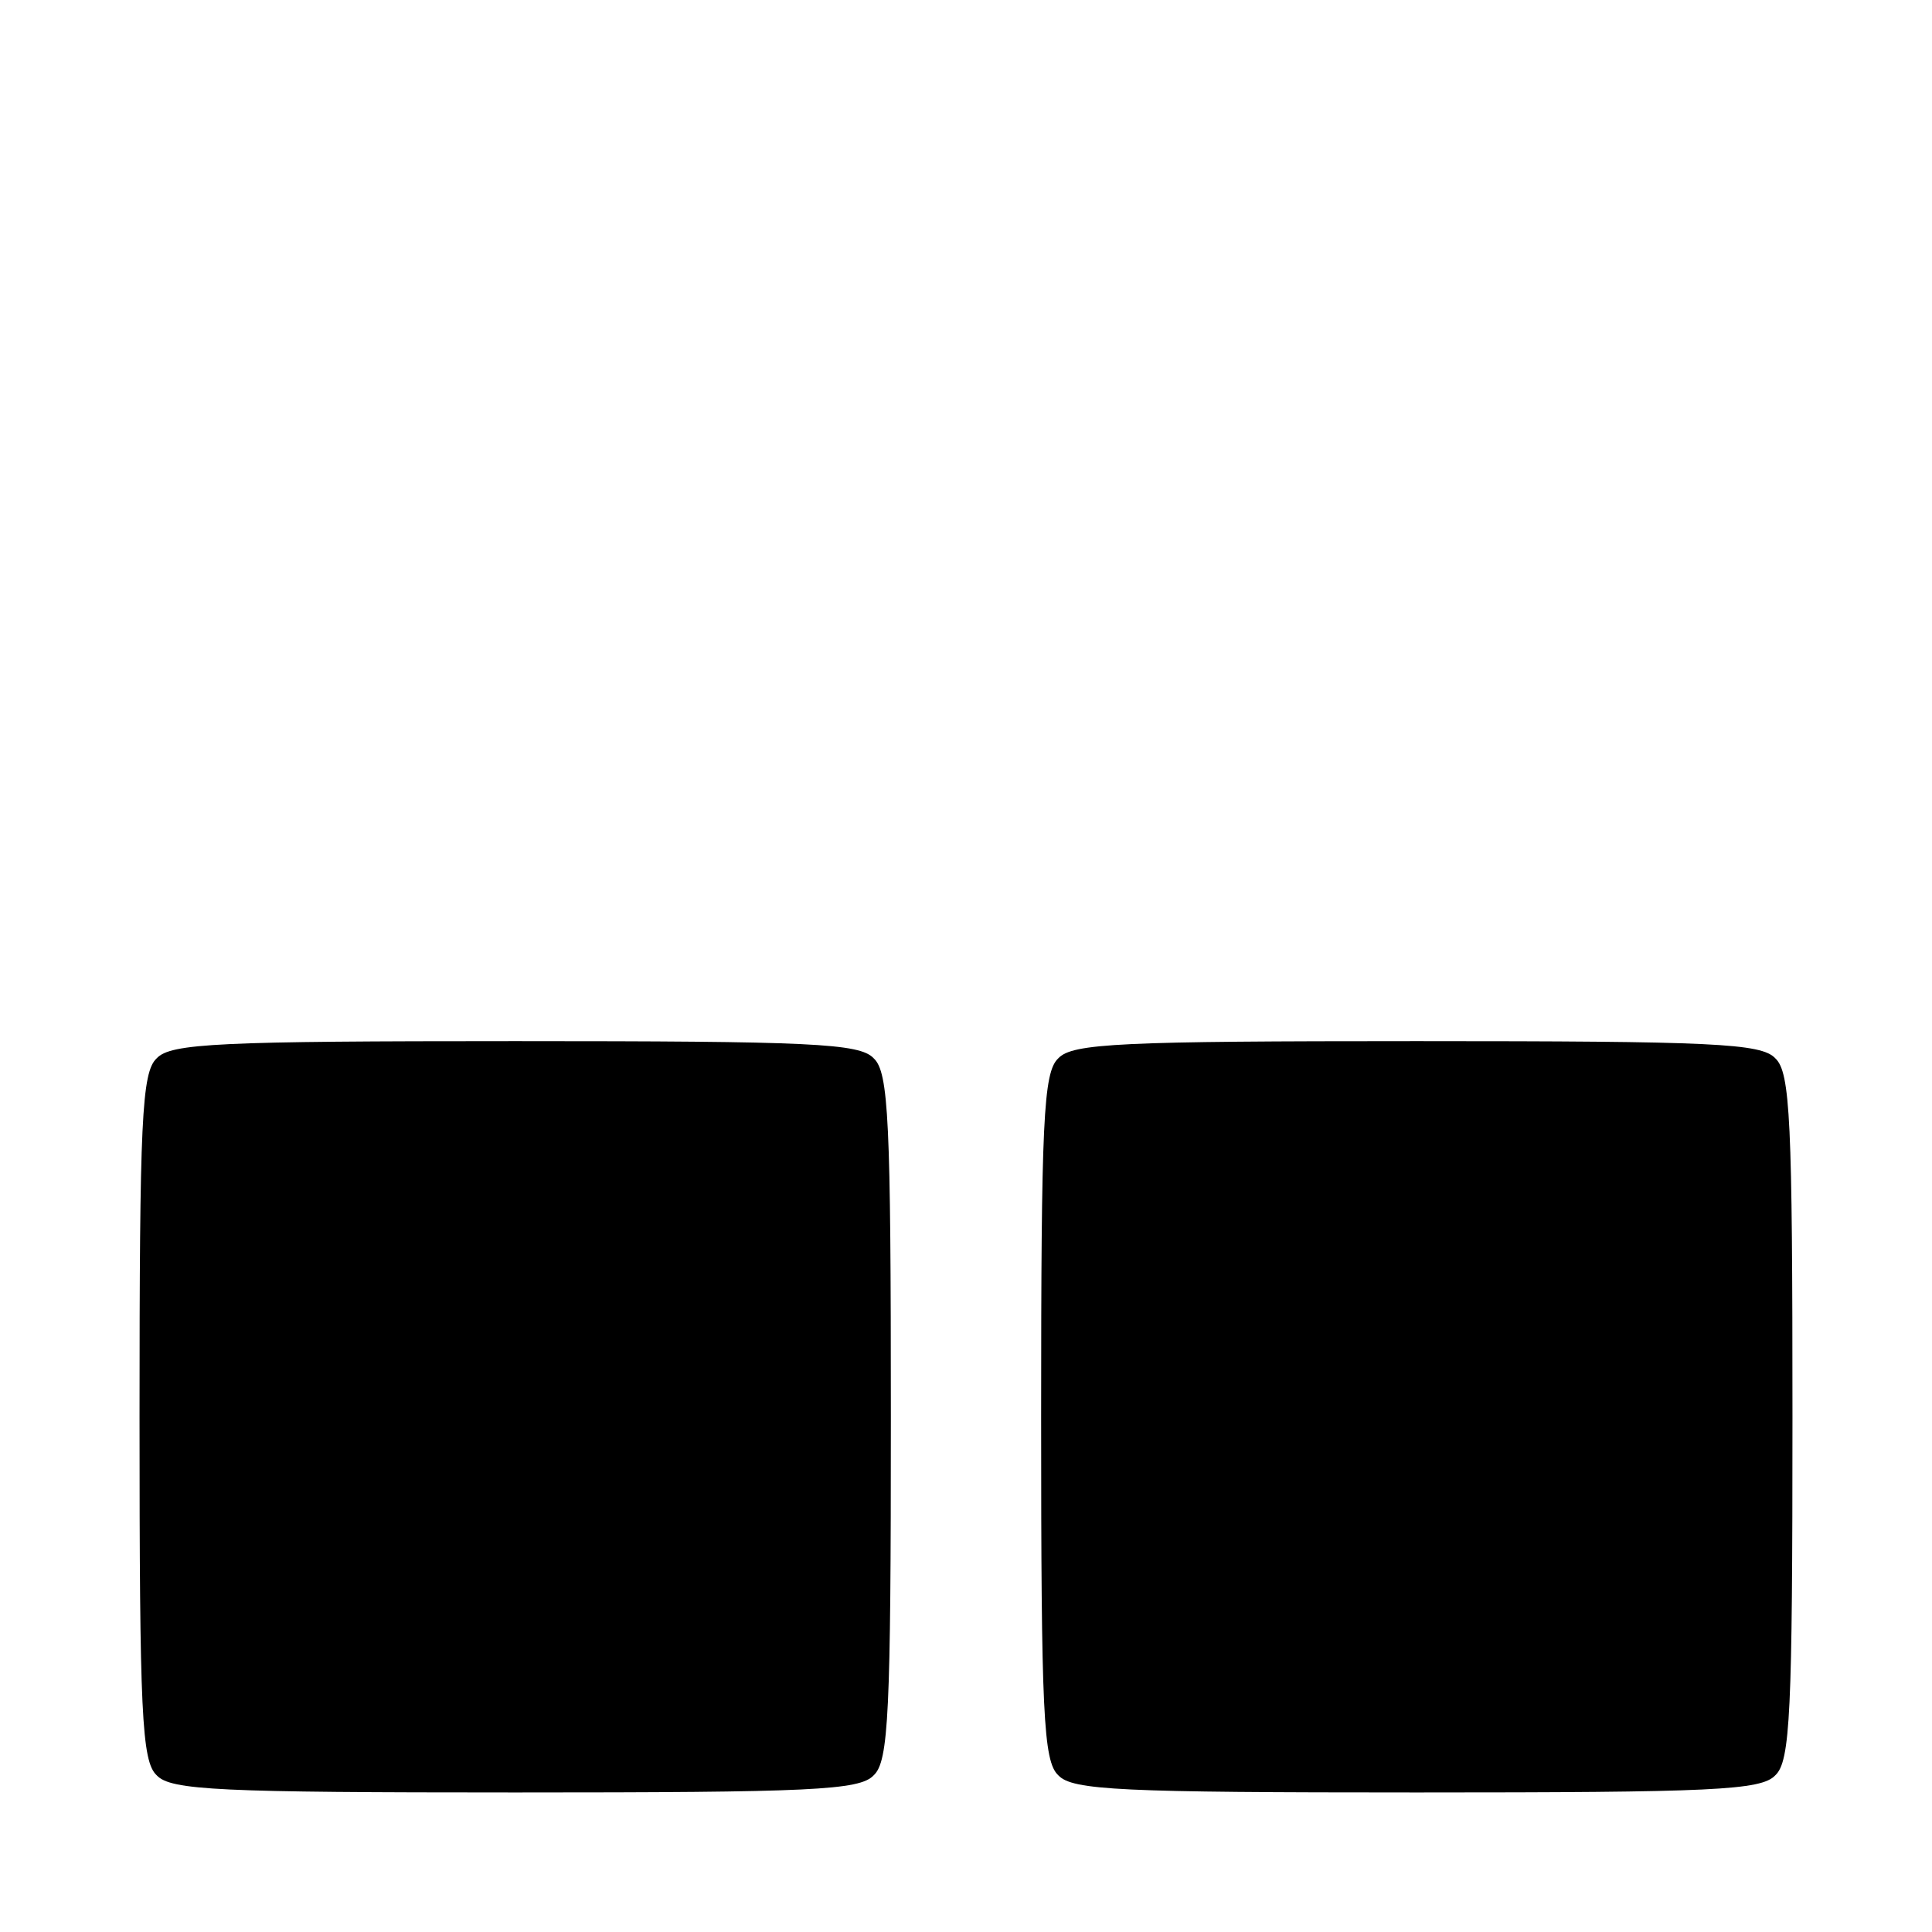
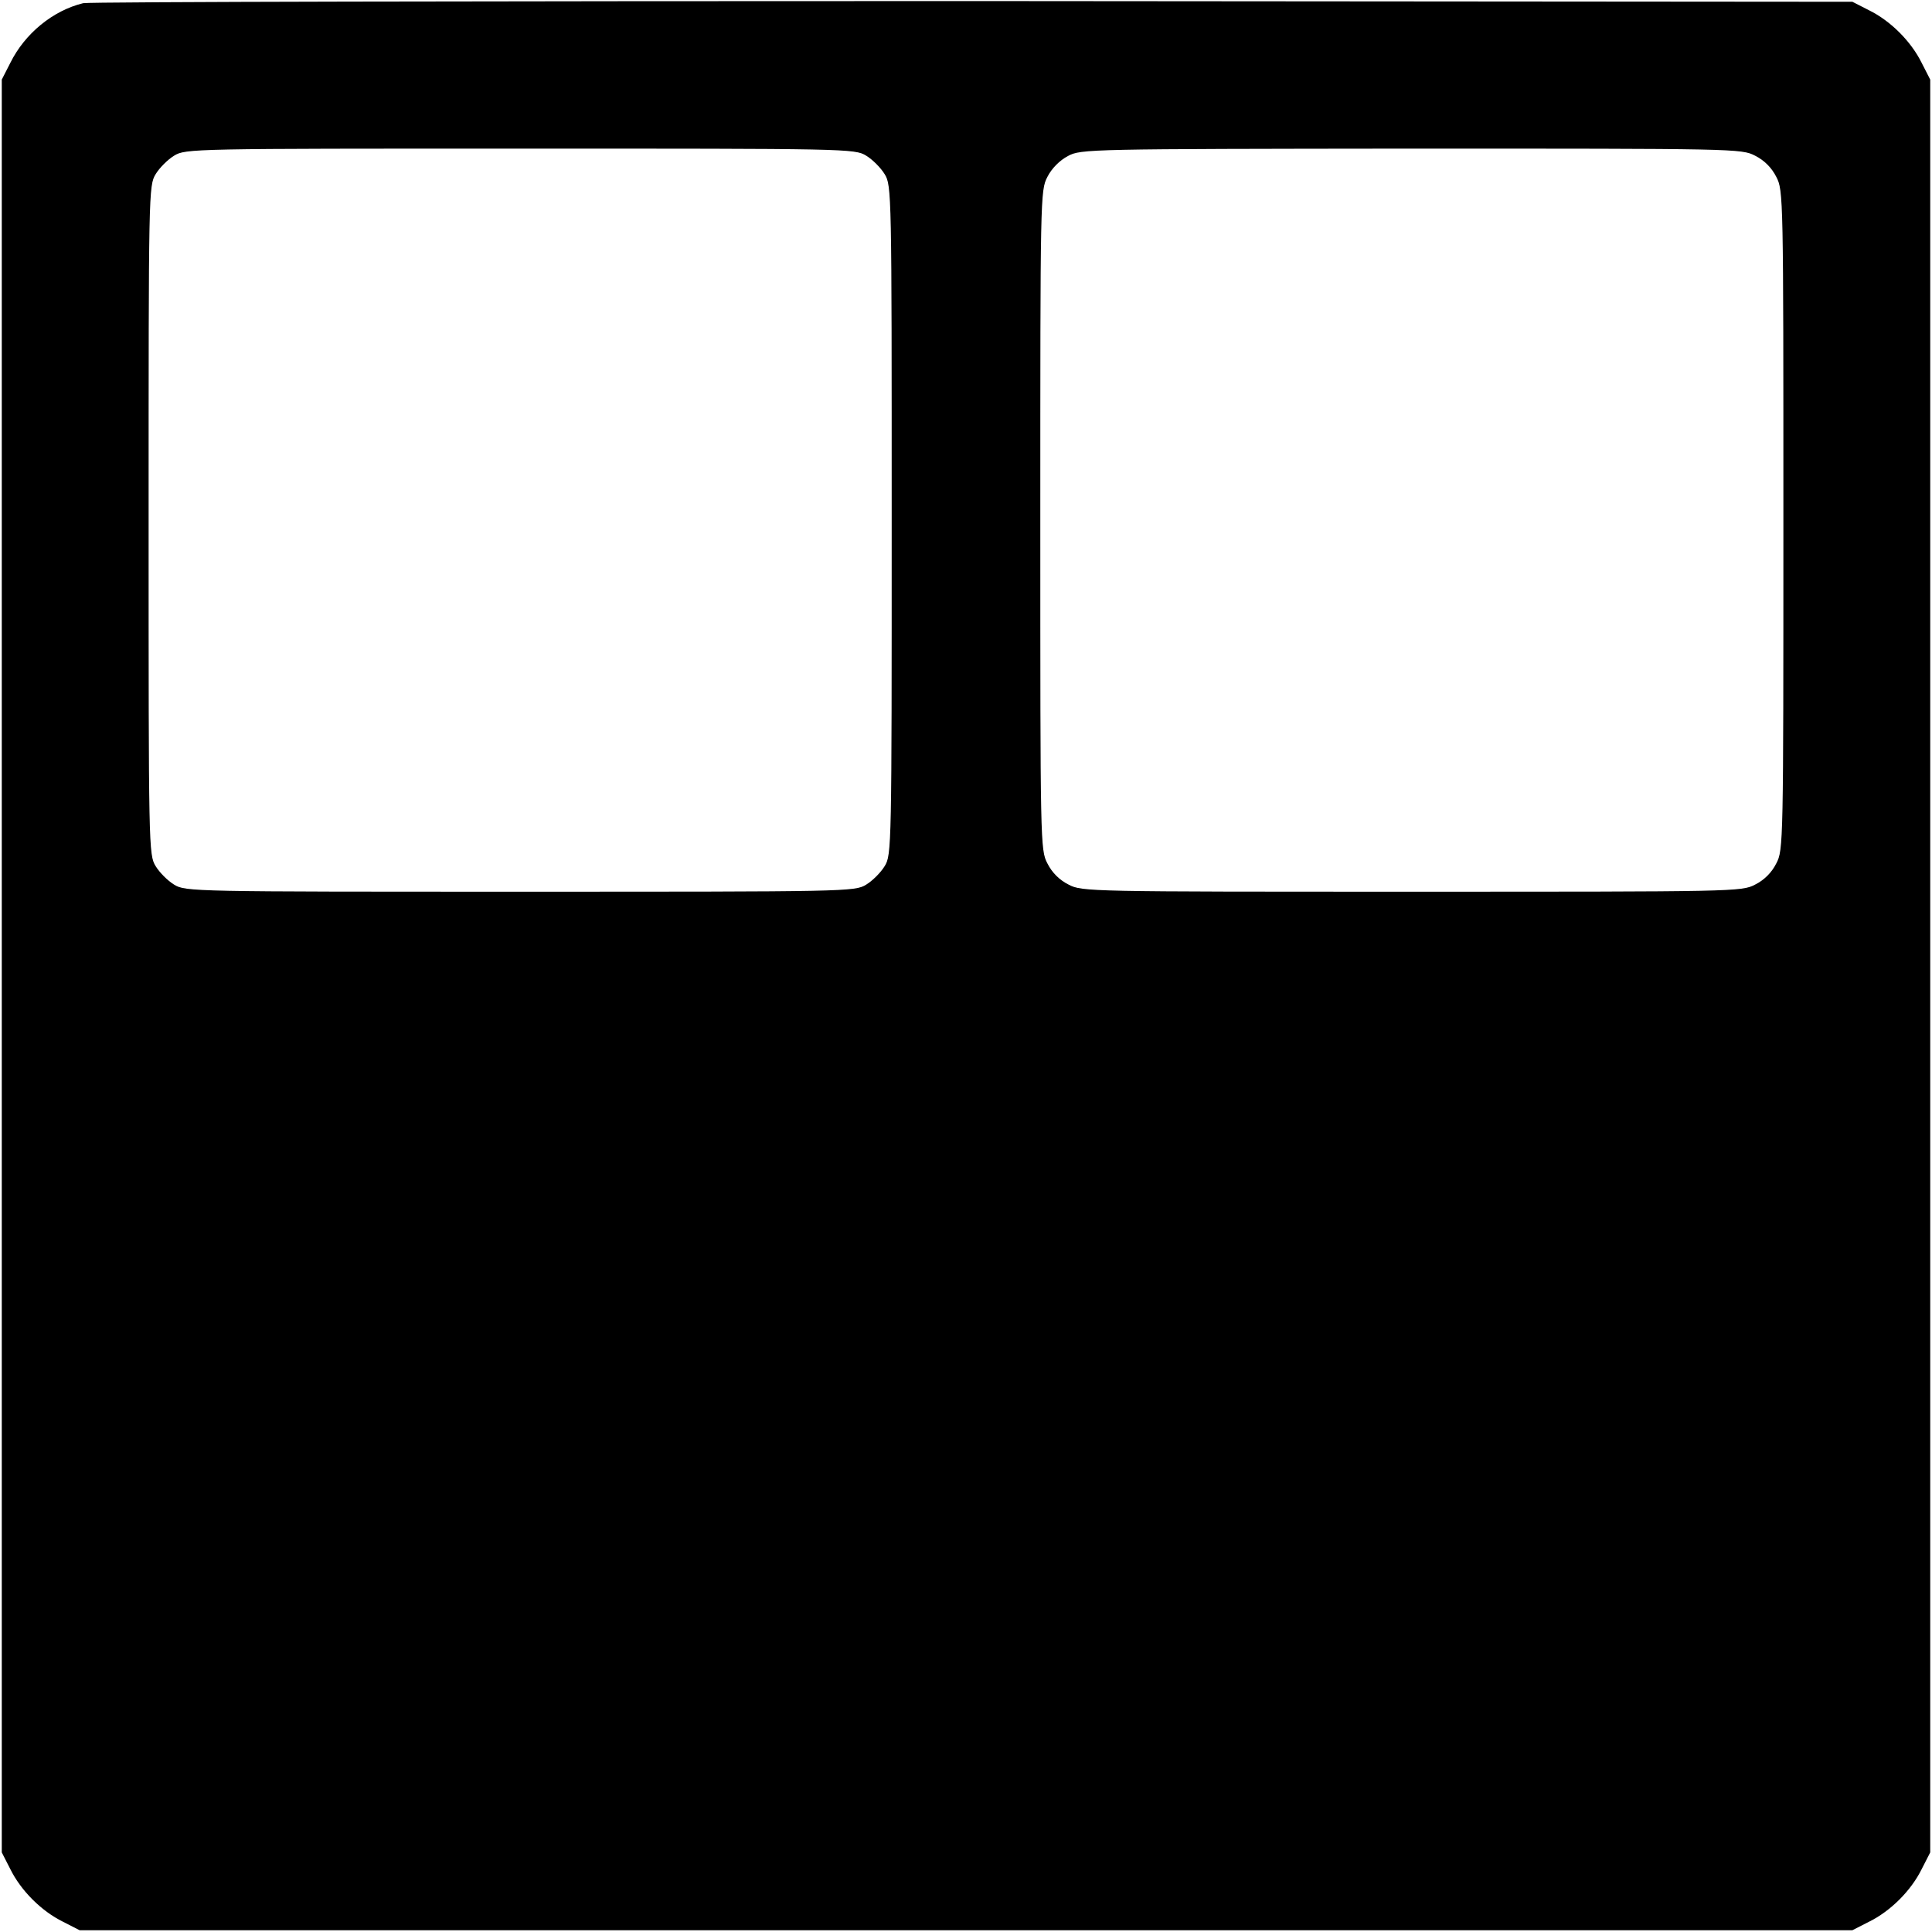
- <svg xmlns="http://www.w3.org/2000/svg" version="1.0" width="180pt" height="180pt" viewBox="0 0 180 180" preserveAspectRatio="xMidYMid meet">
-   <g transform="translate(0,180) scale(0.1,-0.1)" fill="#000000" stroke="none">
-     <path d="M146 814 c-14 -13 -16 -58 -16 -334 0 -276 2 -321 16 -334 13 -14 58 -16 334 -16 276 0 321 2 334 16 14 13 16 58 16 334 0 276 -2 321 -16 334 -13 14 -58 16 -334 16 -276 0 -321 -2 -334 -16z" />
-     <path d="M986 814 c-14 -13 -16 -58 -16 -334 0 -276 2 -321 16 -334 13 -14 58 -16 334 -16 276 0 321 2 334 16 14 13 16 58 16 334 0 276 -2 321 -16 334 -13 14 -58 16 -334 16 -276 0 -321 -2 -334 -16z" />
+ <svg xmlns="http://www.w3.org/2000/svg" version="1.0" width="546pt" height="546pt" viewBox="0 0 546 546" preserveAspectRatio="xMidYMid meet">
+   <g transform="translate(0,546) scale(0.1,-0.1)" fill="#000000" stroke="none">
+     <path d="M235 5451 c-86 -21 -165 -86 -206 -169 l-24 -47 0 -2505 0 -2505 24 -47 c30 -61 88 -119 149 -149 l47 -24 2505 0 2505 0 47 24 c61 30 119 88 149 149 l24 47 0 2505 0 2505 -24 47 c-30 61 -88 119 -149 149 l-47 24 -2485 2 c-1367 0 -2498 -2 -2515 -6z m2213 -431 c18 -11 41 -34 52 -52 20 -32 20 -53 20 -978 0 -925 0 -946 -20 -978 -11 -18 -34 -41 -52 -52 -32 -20 -53 -20 -978 -20 -925 0 -946 0 -978 20 -18 11 -41 34 -52 52 -20 32 -20 53 -20 978 0 925 0 946 20 978 11 18 34 41 52 52 32 20 53 20 978 20 925 0 946 0 978 -20z m2512 0 c26 -13 47 -34 60 -60 20 -38 20 -57 20 -970 0 -913 0 -932 -20 -970 -13 -26 -34 -47 -60 -60 -38 -20 -57 -20 -970 -20 -913 0 -932 0 -970 20 -26 13 -47 34 -60 60 -20 38 -20 57 -20 970 0 913 0 932 20 970 12 24 35 47 58 59 36 20 61 20 970 21 916 0 934 0 972 -20z" />
  </g>
</svg>
